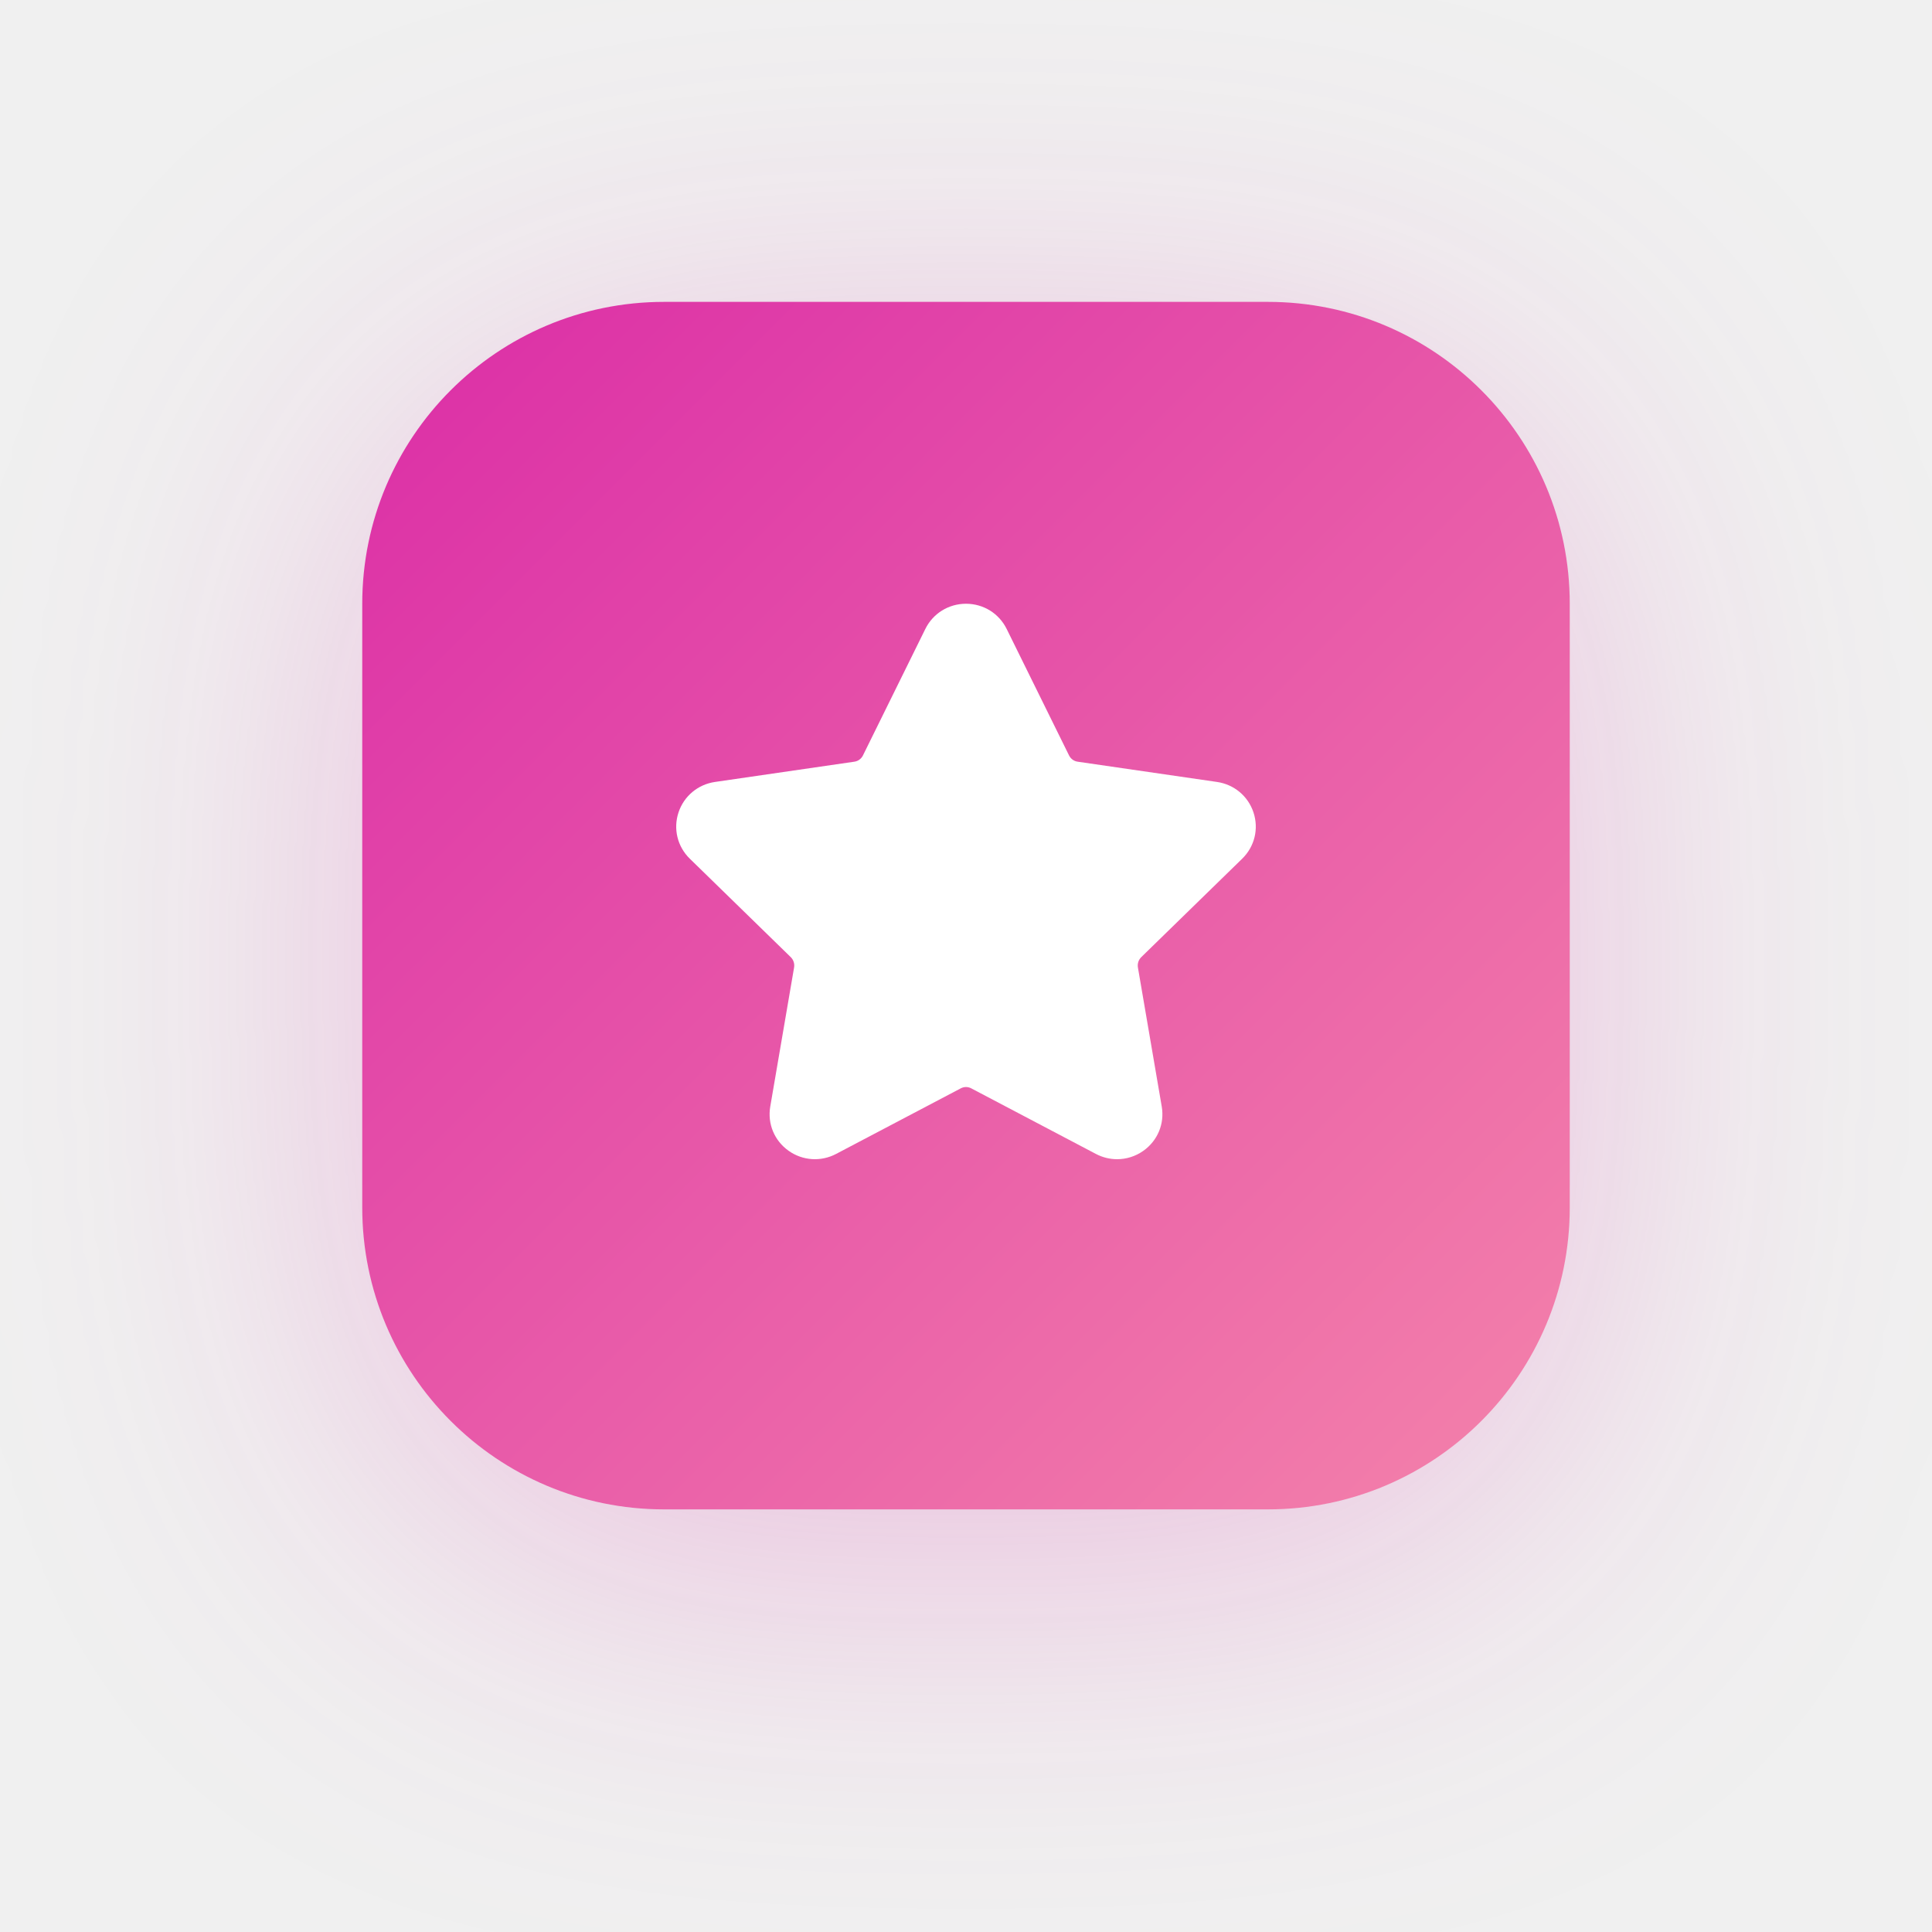
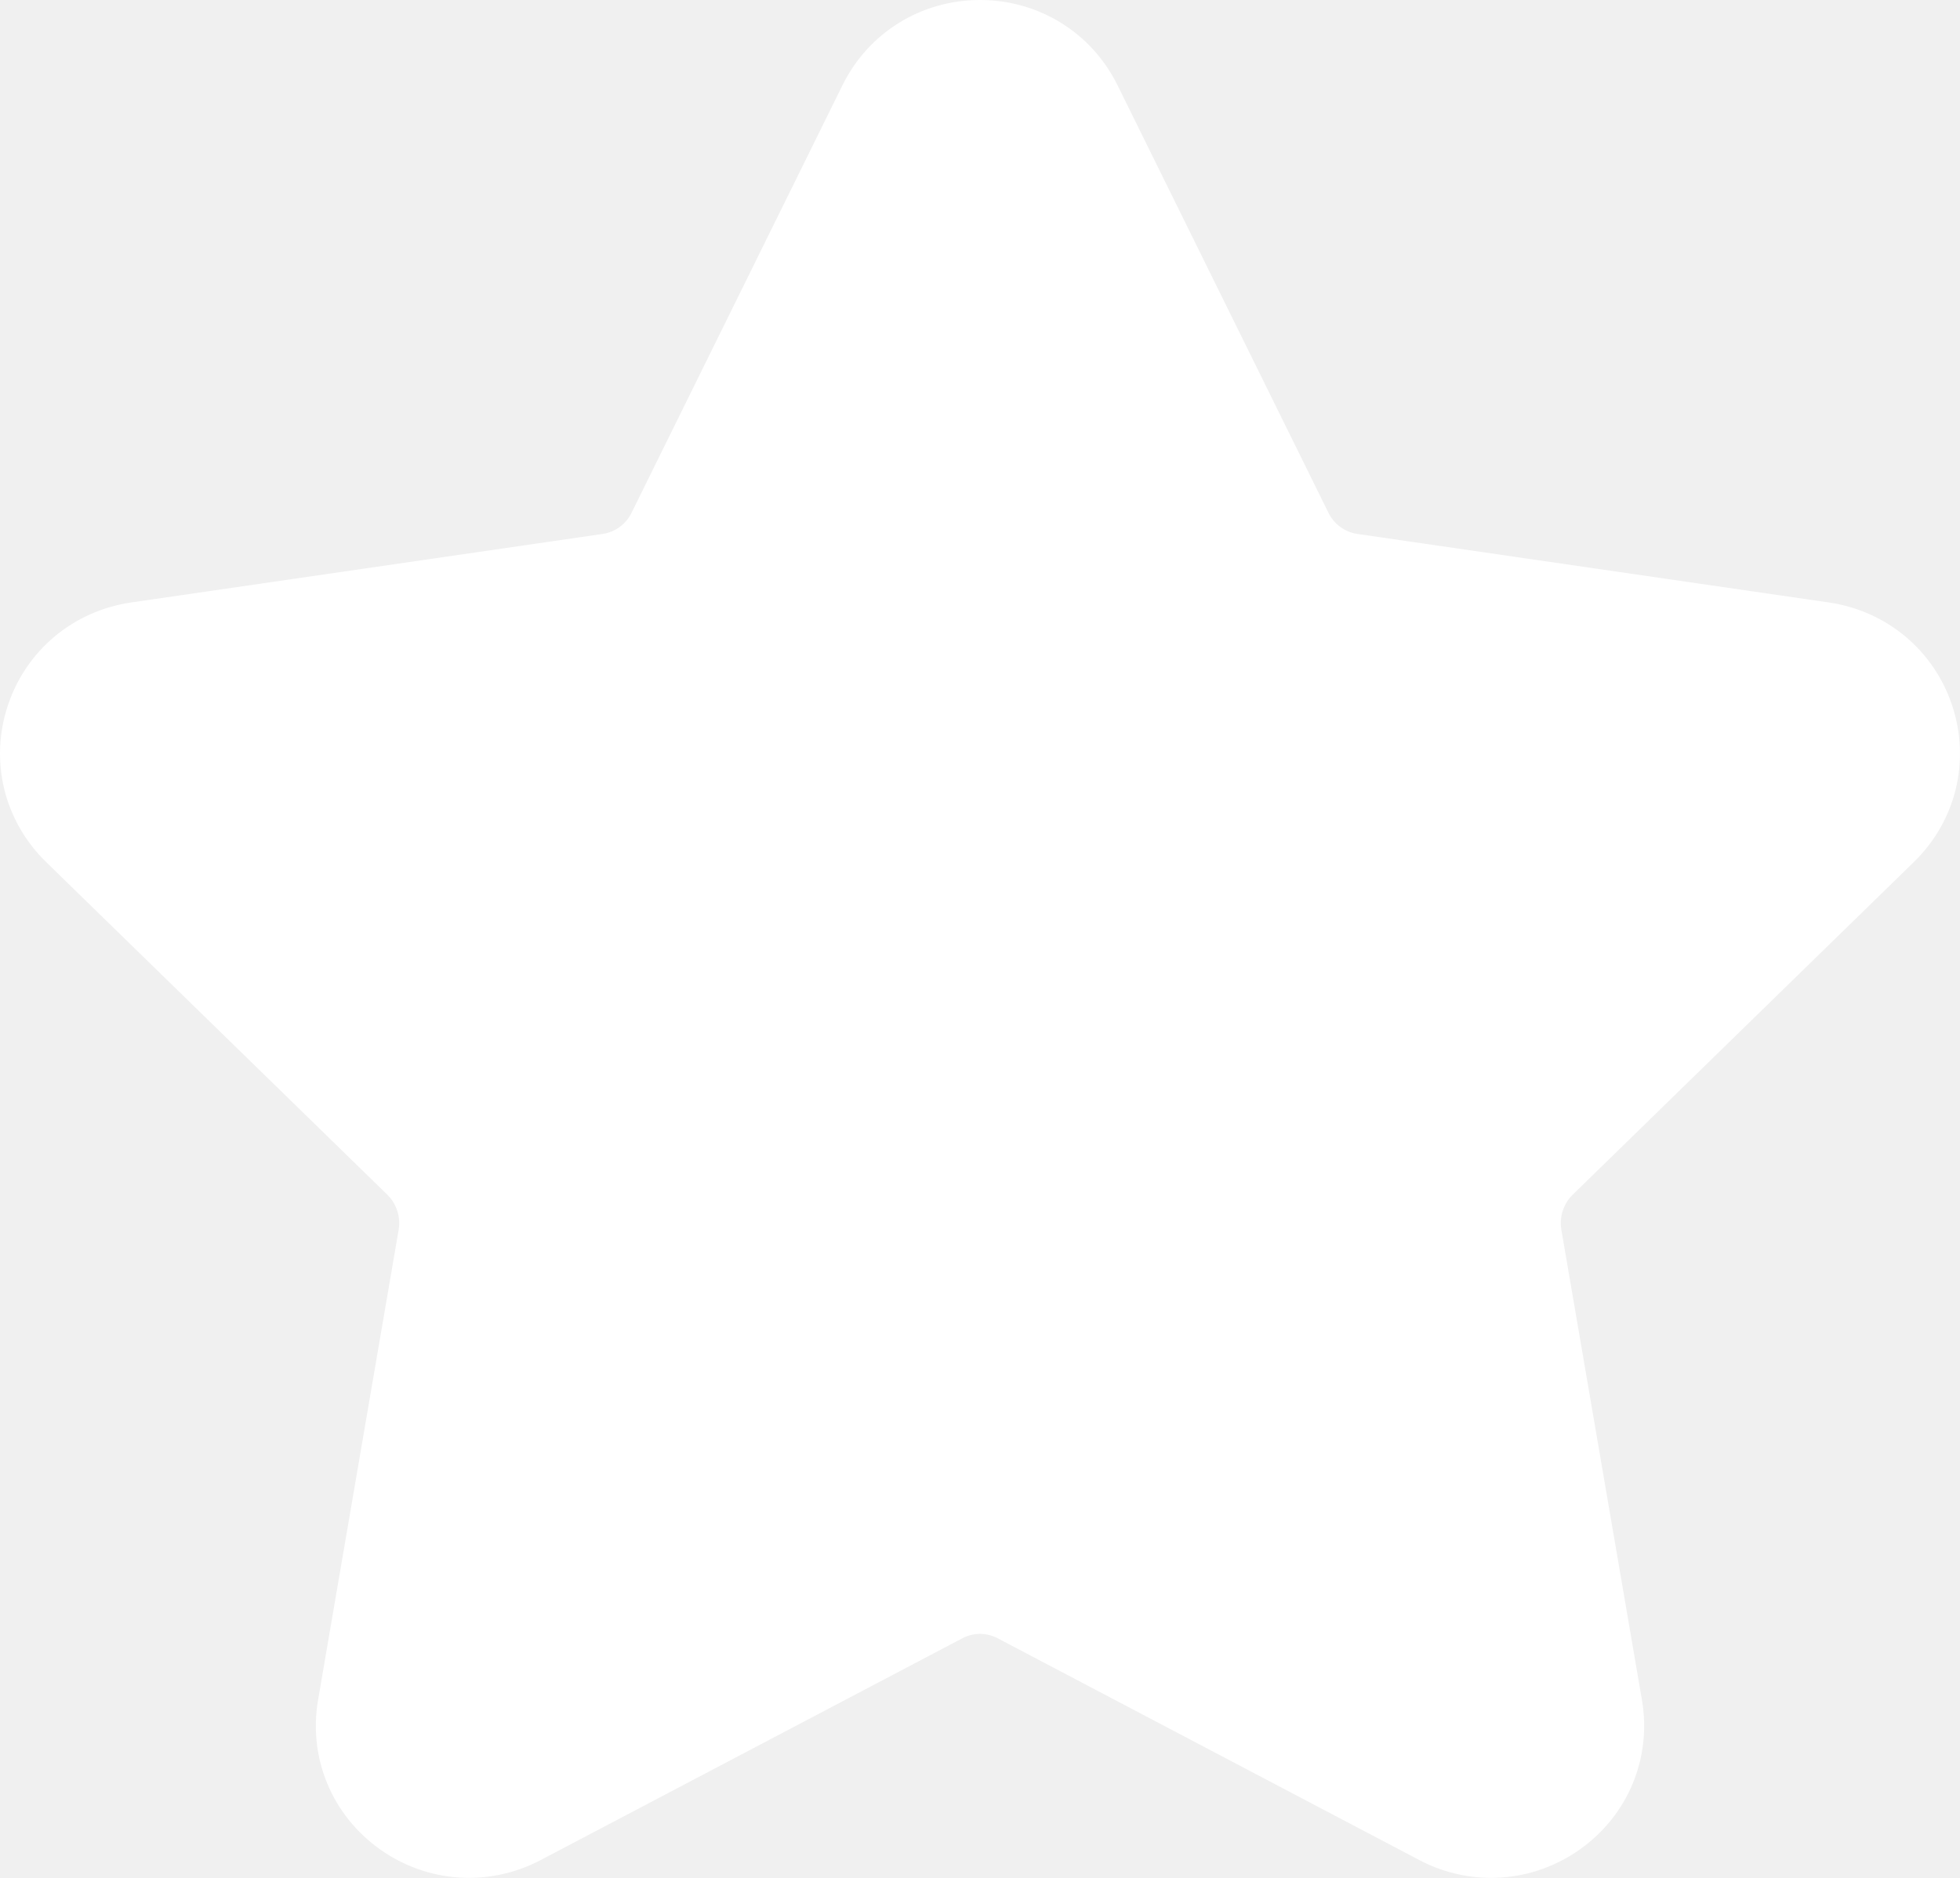
- <svg xmlns="http://www.w3.org/2000/svg" width="160" height="160" viewBox="0 0 160 160" fill="none">
-   <g filter="url(#filter0_d)">
-     <rect x="30" y="25" width="100" height="100" rx="25" fill="url(#paint0_linear)" />
-   </g>
-   <path d="M92.516 96C91.916 96 91.314 95.856 90.759 95.564L80.429 90.129C80.16 89.988 79.84 89.988 79.572 90.129L69.241 95.564C67.98 96.227 66.474 96.128 65.312 95.305C64.129 94.467 63.545 93.062 63.79 91.639L65.762 80.128C65.817 79.811 65.713 79.488 65.485 79.265L57.127 71.114C56.097 70.109 55.74 68.638 56.194 67.275C56.643 65.928 57.799 64.964 59.212 64.758L70.761 63.079C71.064 63.035 71.329 62.841 71.467 62.56L76.632 52.088C77.267 50.8 78.558 50 80 50C81.442 50 82.733 50.8 83.368 52.088L88.533 62.56C88.671 62.84 88.936 63.035 89.239 63.079L100.788 64.758C102.201 64.964 103.357 65.928 103.806 67.275C104.26 68.638 103.903 70.109 102.873 71.114L94.515 79.265C94.287 79.488 94.183 79.811 94.238 80.128L96.21 91.638C96.455 93.062 95.871 94.467 94.688 95.305C94.037 95.766 93.278 96 92.516 96Z" fill="white" />
-   <defs>
-     <filter id="filter0_d" x="0" y="0" width="160" height="160" filterUnits="userSpaceOnUse" color-interpolation-filters="sRGB">
-       <feFlood flood-opacity="0" result="BackgroundImageFix" />
-       <feColorMatrix in="SourceAlpha" type="matrix" values="0 0 0 0 0 0 0 0 0 0 0 0 0 0 0 0 0 0 127 0" result="hardAlpha" />
-       <feOffset dy="5" />
-       <feGaussianBlur stdDeviation="15" />
-       <feColorMatrix type="matrix" values="0 0 0 0 0.859 0 0 0 0 0.176 0 0 0 0 0.655 0 0 0 0.25 0" />
-       <feBlend mode="normal" in2="BackgroundImageFix" result="effect1_dropShadow" />
-       <feBlend mode="normal" in="SourceGraphic" in2="effect1_dropShadow" result="shape" />
-     </filter>
-     <linearGradient id="paint0_linear" x1="30" y1="25" x2="130" y2="125" gradientUnits="userSpaceOnUse">
-       <stop stop-color="#DB2DA7" />
-       <stop offset="1" stop-color="#F483AA" />
-     </linearGradient>
-   </defs>
+ <svg xmlns="http://www.w3.org/2000/svg" width="48" height="46" viewBox="0 0 48 46" fill="none">
+   <path d="M36.516 46C35.916 46 35.314 45.856 34.759 45.564L24.429 40.129C24.16 39.988 23.84 39.988 23.572 40.129L13.241 45.564C11.98 46.227 10.474 46.128 9.312 45.305C8.129 44.467 7.545 43.062 7.79 41.639L9.762 30.128C9.817 29.811 9.713 29.488 9.485 29.265L1.127 21.114C0.097 20.109 -0.26 18.638 0.194 17.275C0.643 15.928 1.799 14.964 3.212 14.758L14.761 13.079C15.064 13.035 15.329 12.841 15.467 12.56L20.632 2.088C21.267 0.8 22.558 0 24 0C25.442 0 26.733 0.8 27.368 2.088L32.533 12.56C32.672 12.841 32.936 13.035 33.239 13.079L44.788 14.758C46.201 14.964 47.357 15.928 47.806 17.275C48.26 18.638 47.903 20.109 46.873 21.113L38.515 29.265C38.287 29.488 38.183 29.811 38.238 30.128L40.21 41.638C40.455 43.062 39.871 44.467 38.688 45.305C38.037 45.766 37.279 46 36.516 46Z" fill="white" />
</svg>
